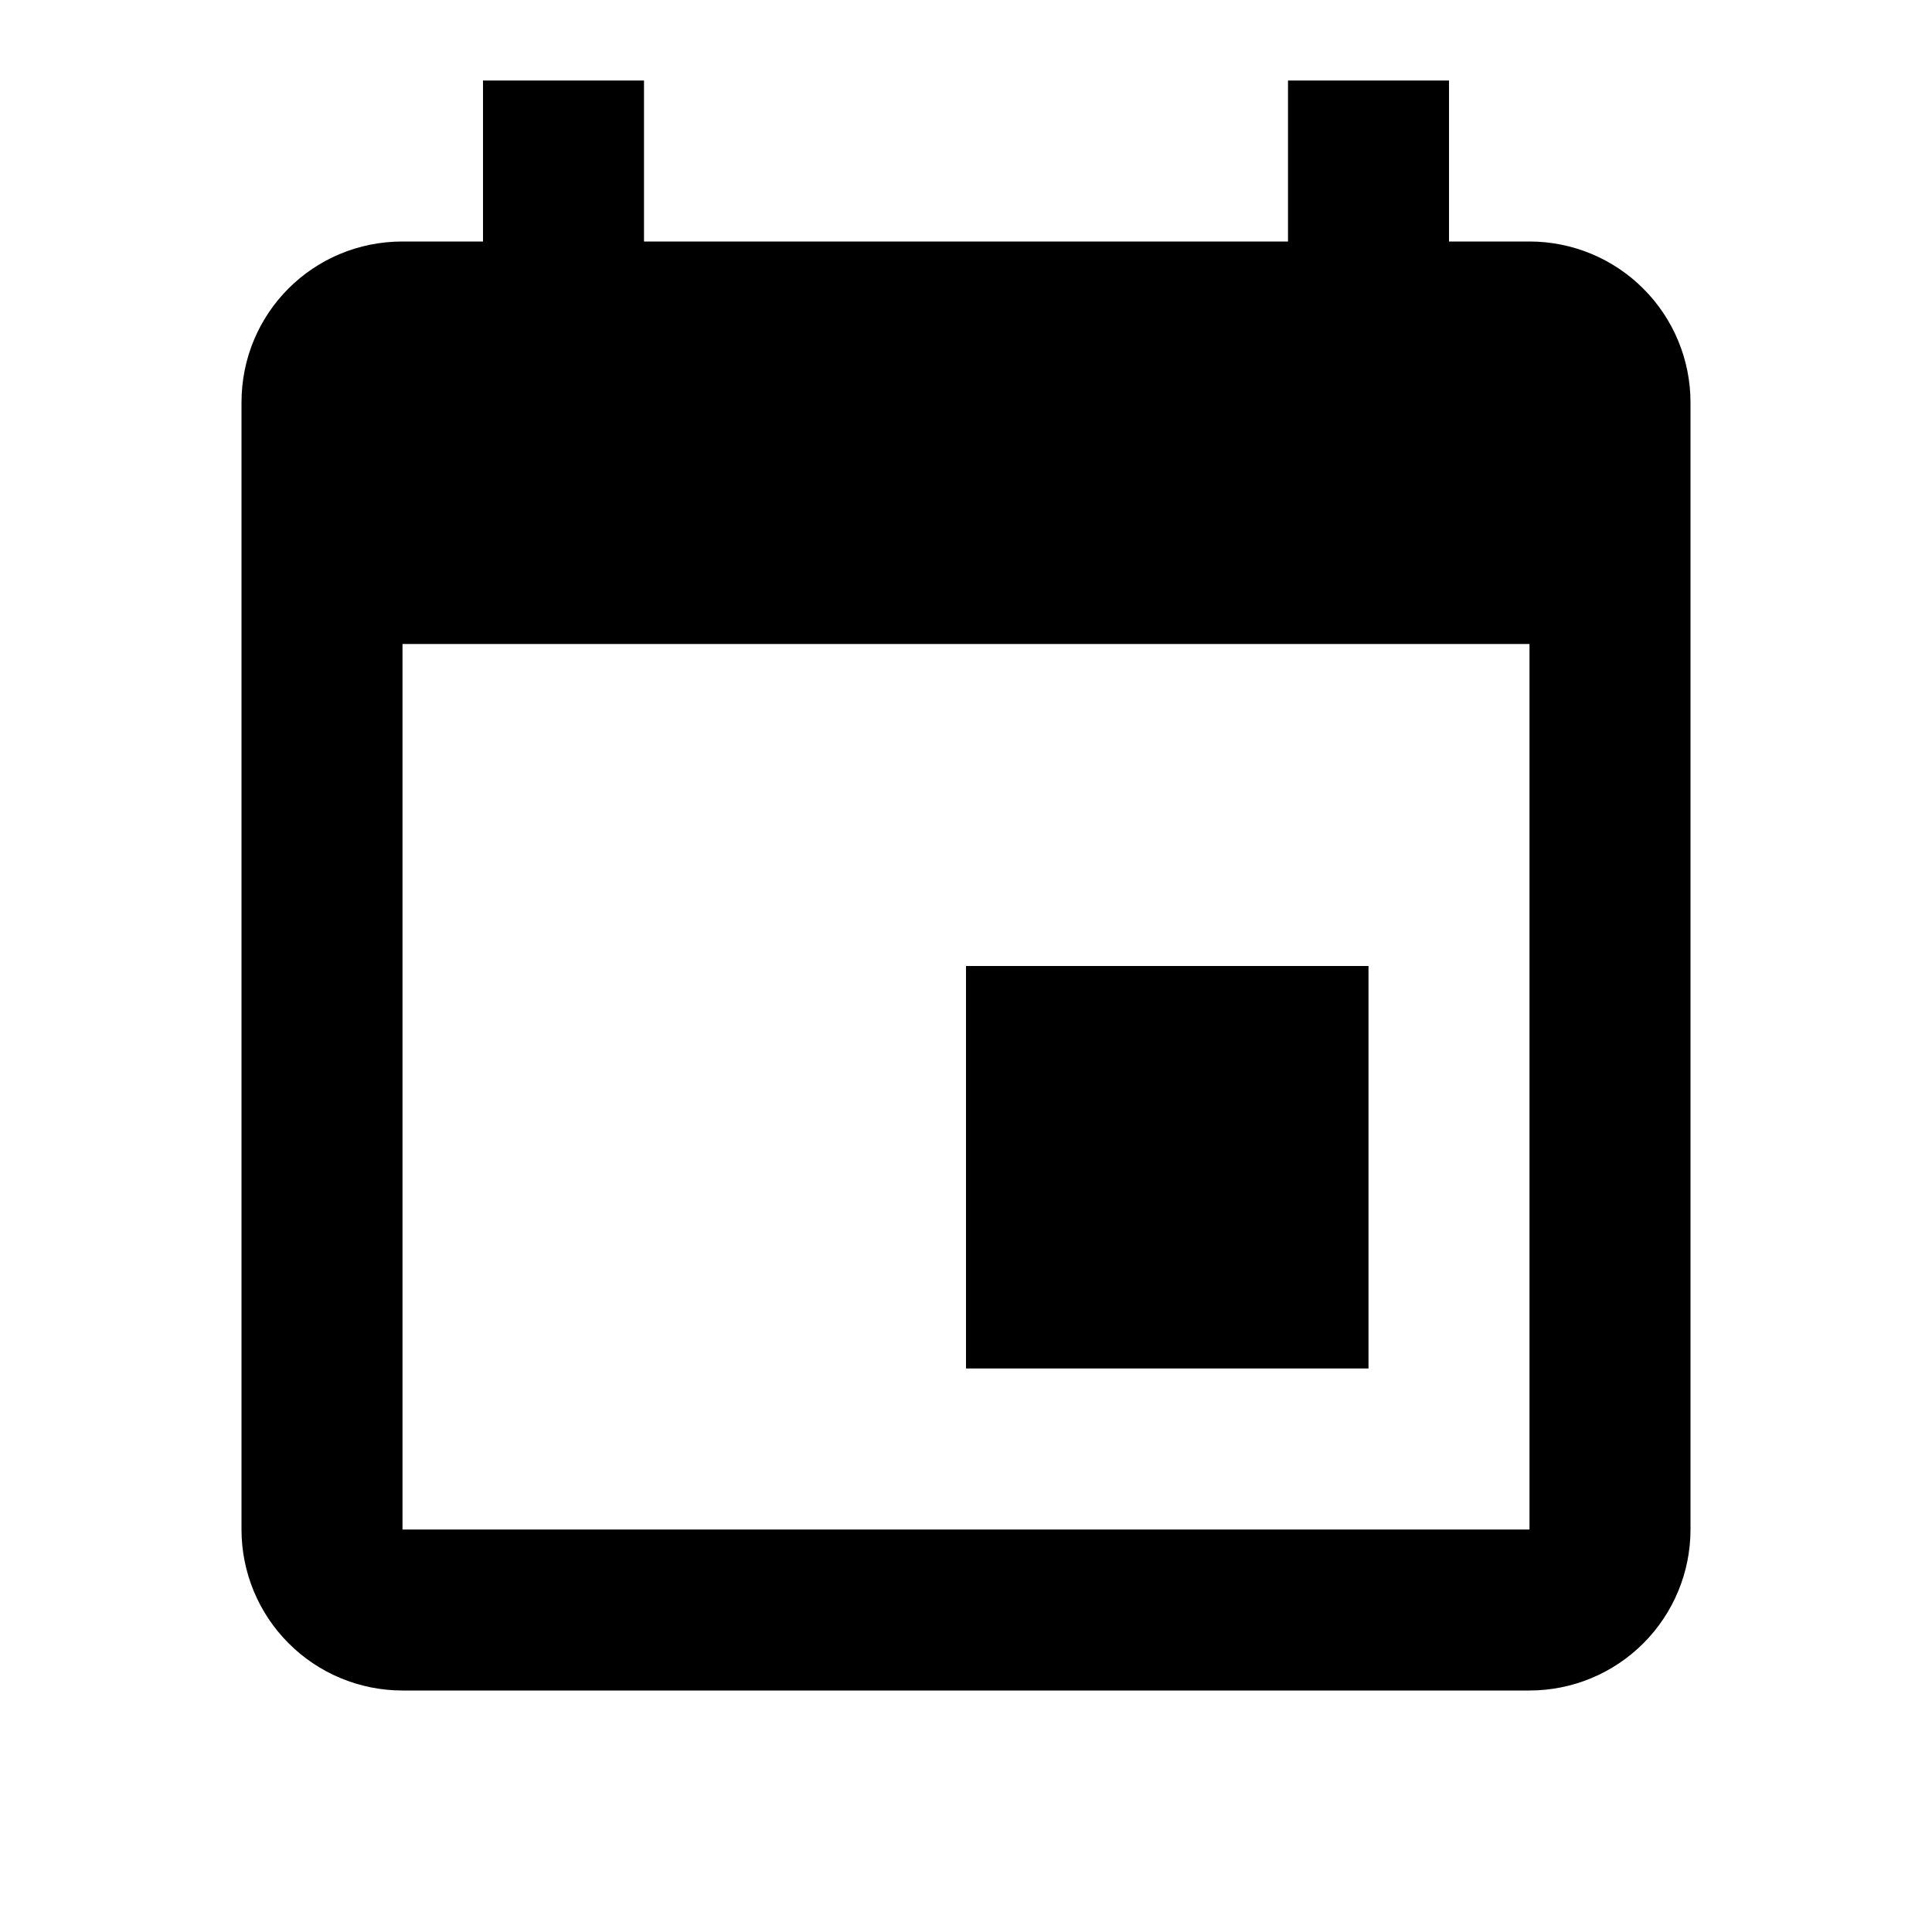
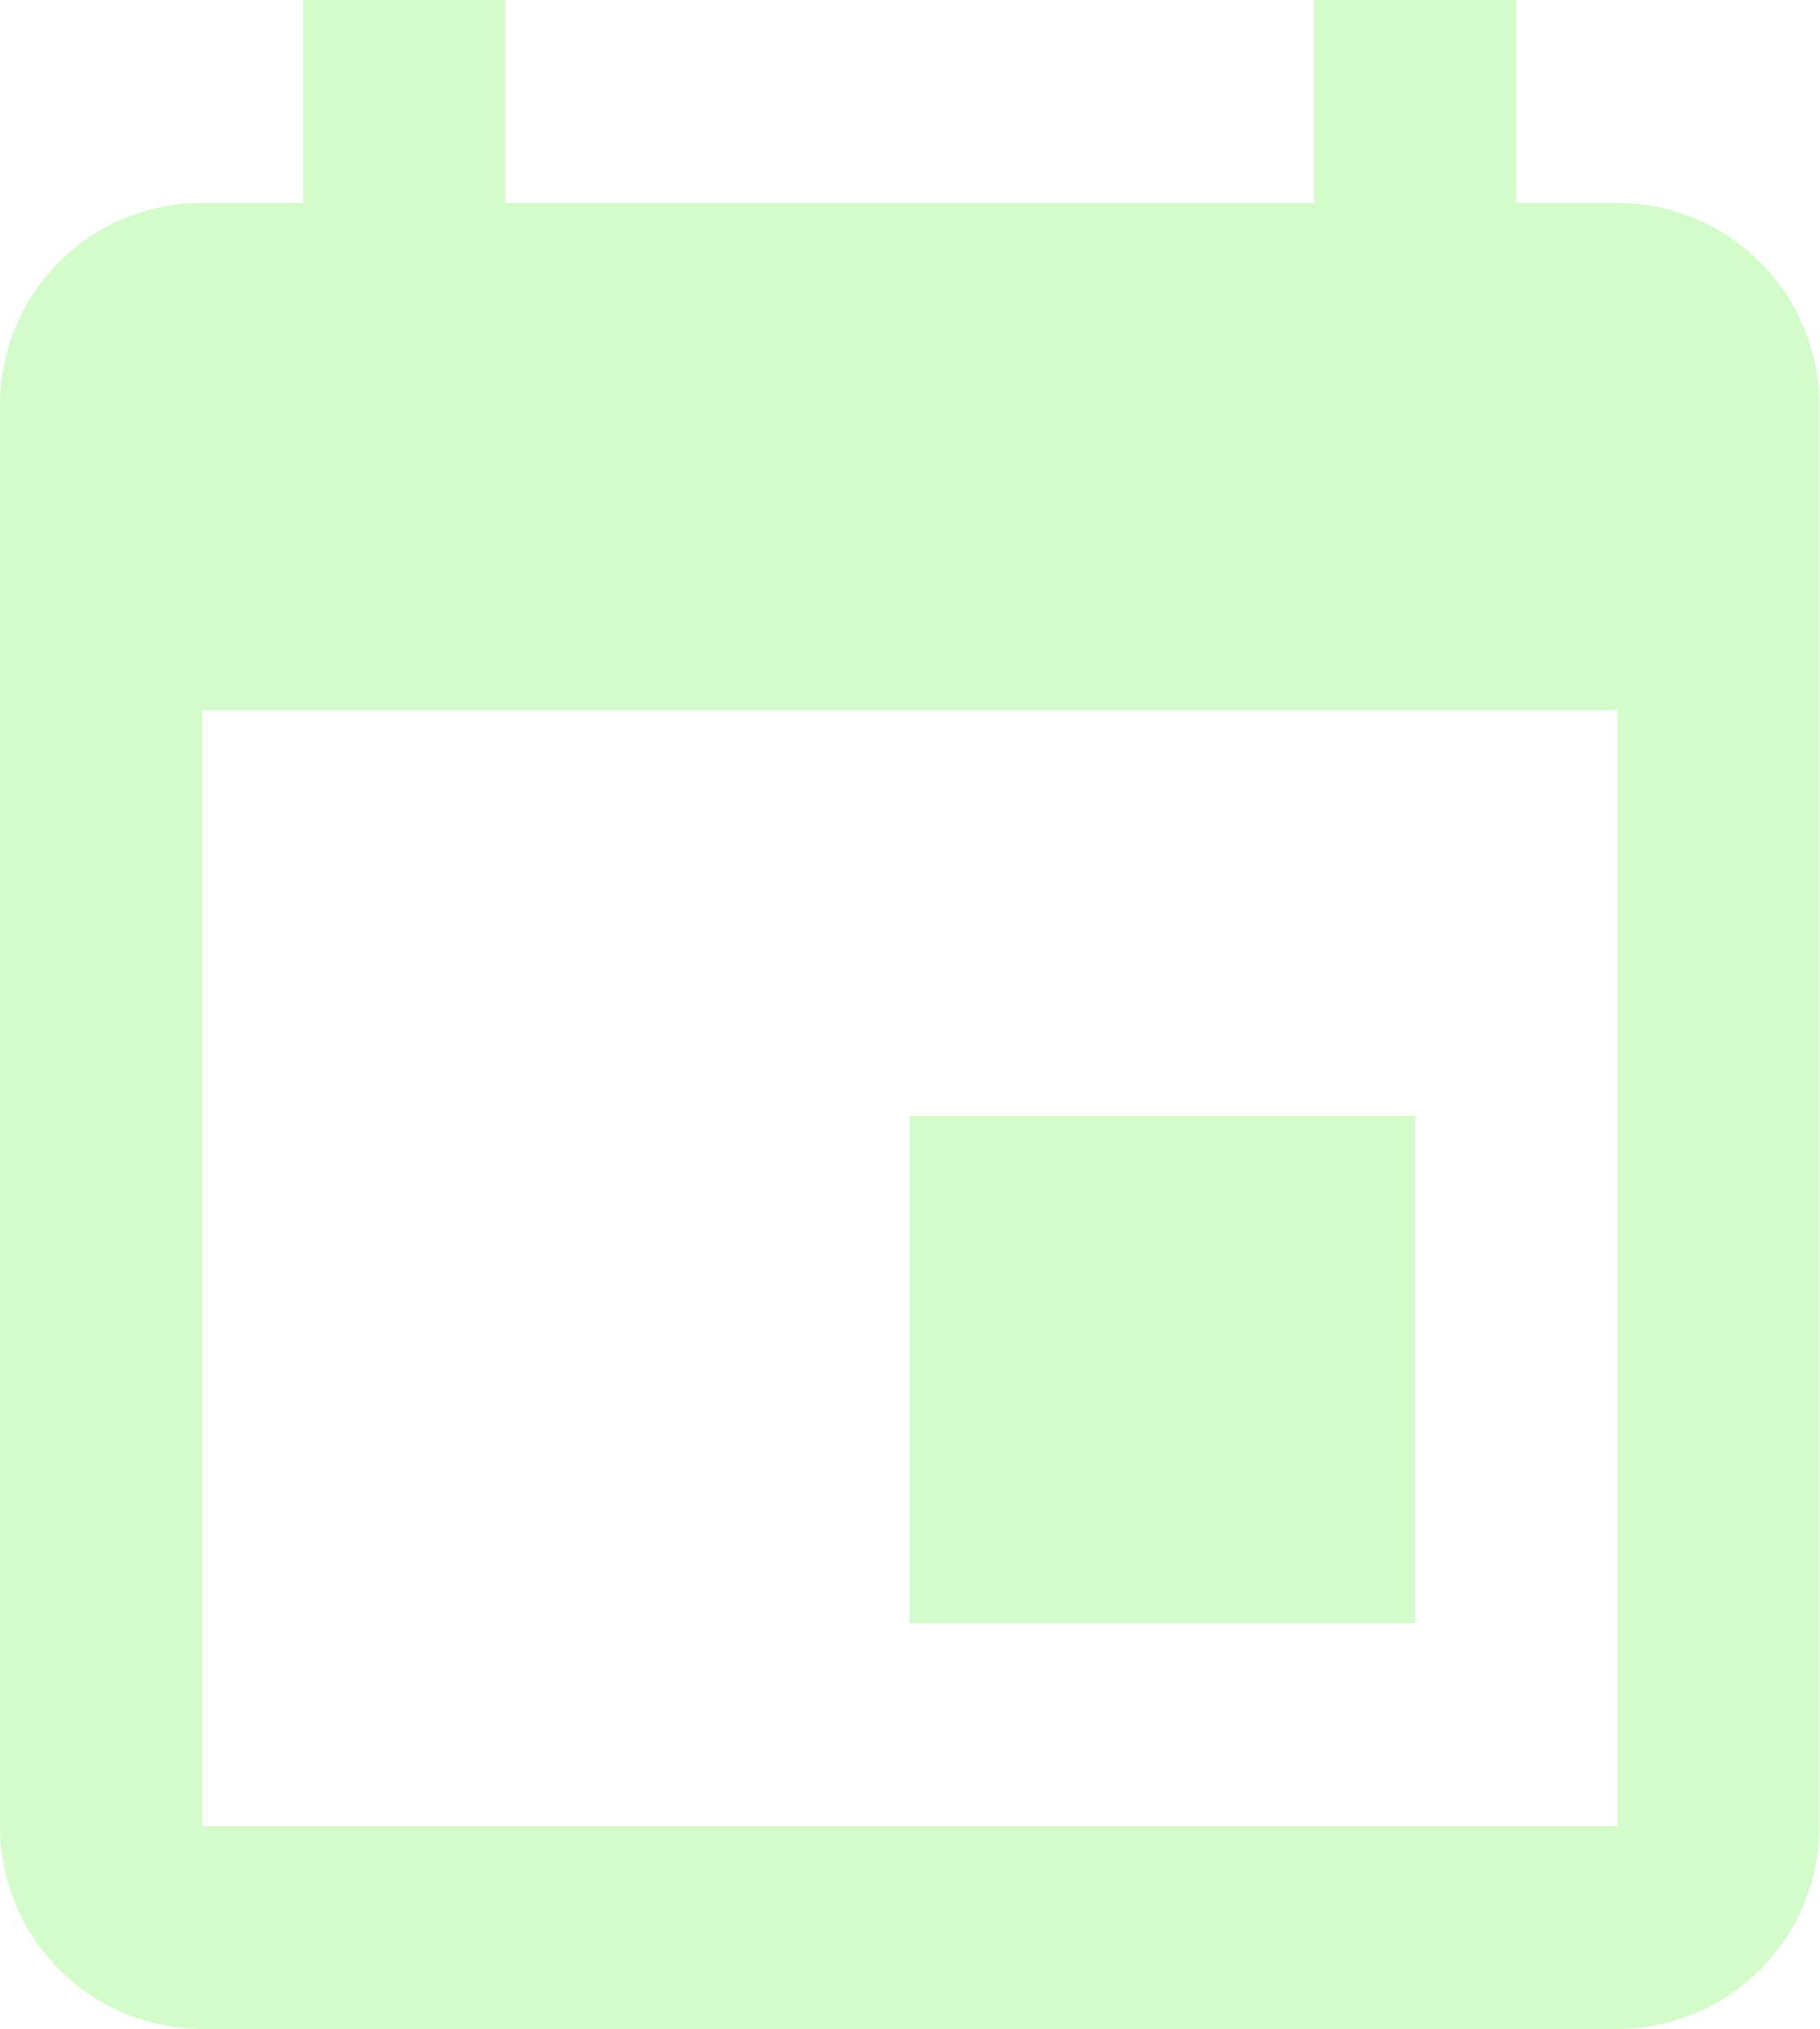
- <svg xmlns="http://www.w3.org/2000/svg" width="36" height="36" viewBox="0 0 36 36" fill="none">
-   <path d="M28.5 28.5H7.5V12H28.5M24 1.5V4.5H12V1.5H9V4.5H7.5C5.835 4.5 4.5 5.835 4.5 7.5V28.5C4.5 29.296 4.816 30.059 5.379 30.621C5.941 31.184 6.704 31.5 7.5 31.5H28.5C29.296 31.5 30.059 31.184 30.621 30.621C31.184 30.059 31.5 29.296 31.5 28.5V7.5C31.5 6.704 31.184 5.941 30.621 5.379C30.059 4.816 29.296 4.5 28.5 4.5H27V1.5M25.5 18H18V25.5H25.5V18Z" fill="black" />
+ <svg xmlns="http://www.w3.org/2000/svg" width="26" height="29" viewBox="0 0 26 29" fill="none">
+   <path d="M23.111 26.1H2.889V10.15H23.111M18.778 0V2.9H7.222V0H4.333V2.9H2.889C1.286 2.9 0 4.191 0 5.8V26.1C0 26.869 0.304 27.607 0.846 28.151C1.388 28.695 2.123 29 2.889 29H23.111C23.877 29 24.612 28.695 25.154 28.151C25.696 27.607 26 26.869 26 26.1V5.8C26 5.031 25.696 4.293 25.154 3.749C24.612 3.206 23.877 2.9 23.111 2.9H21.667V0M20.222 15.95H13V23.2H20.222V15.95Z" fill="#D3FCCA" />
</svg>
